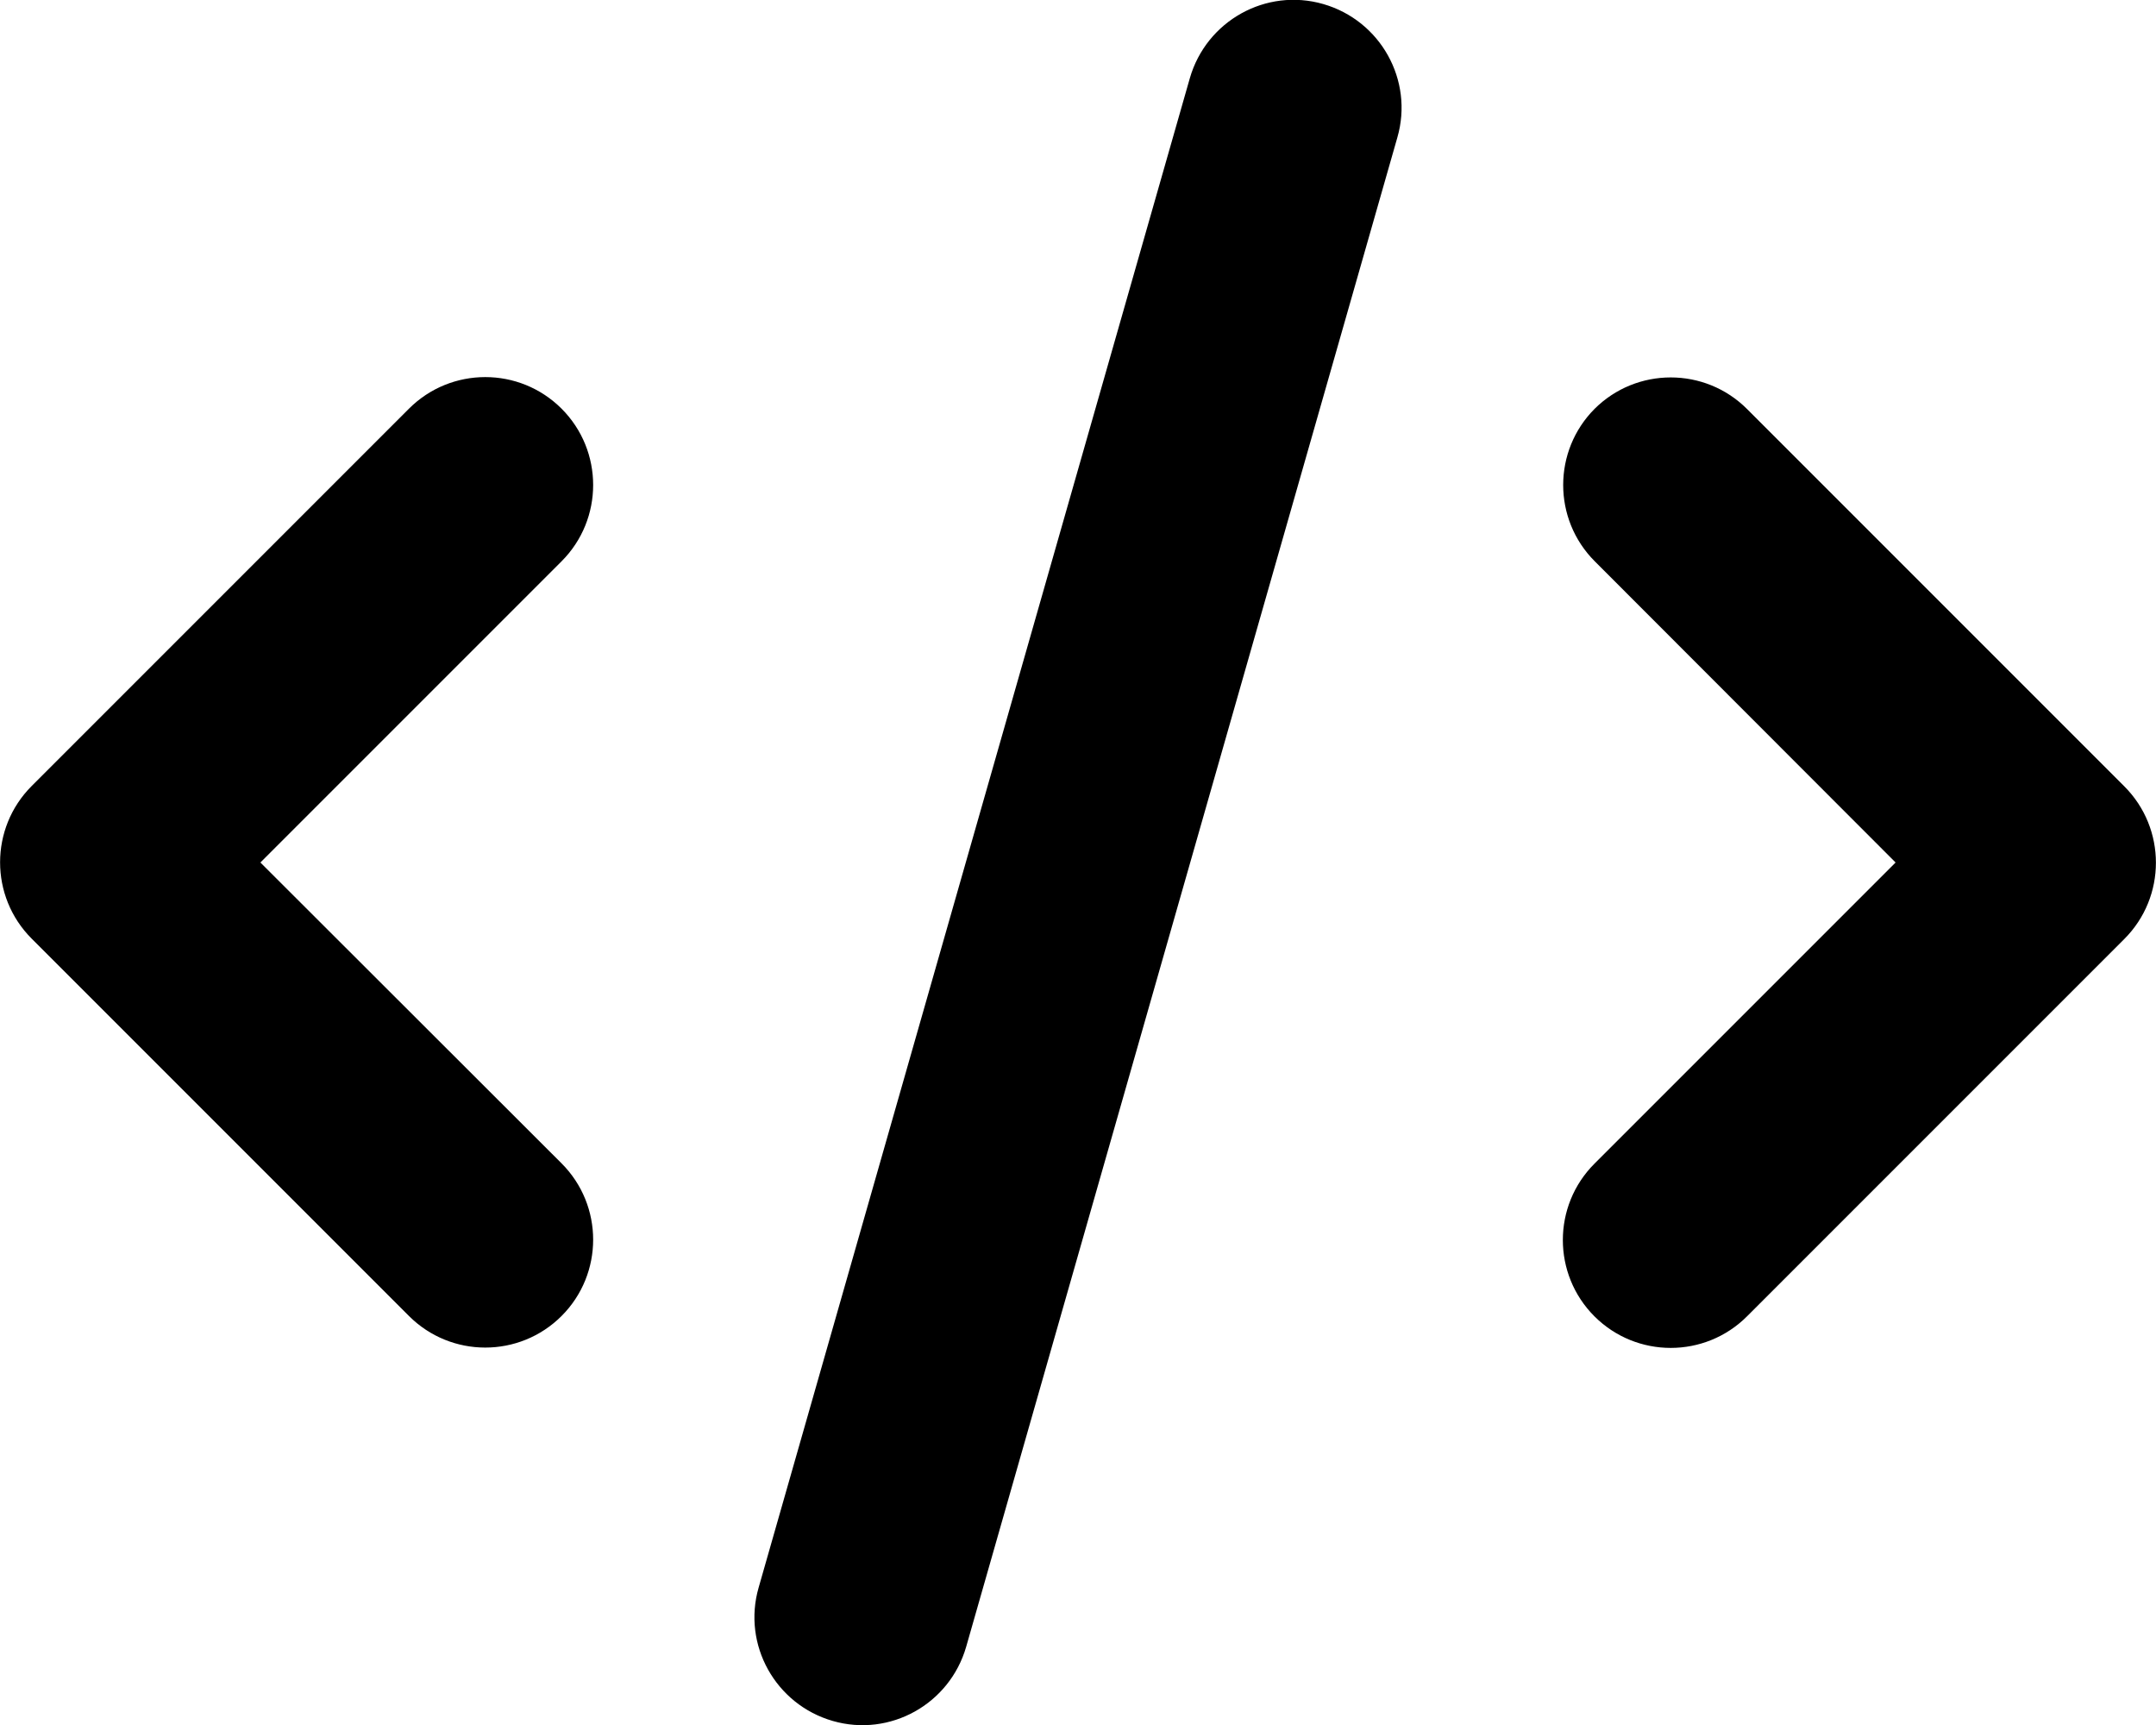
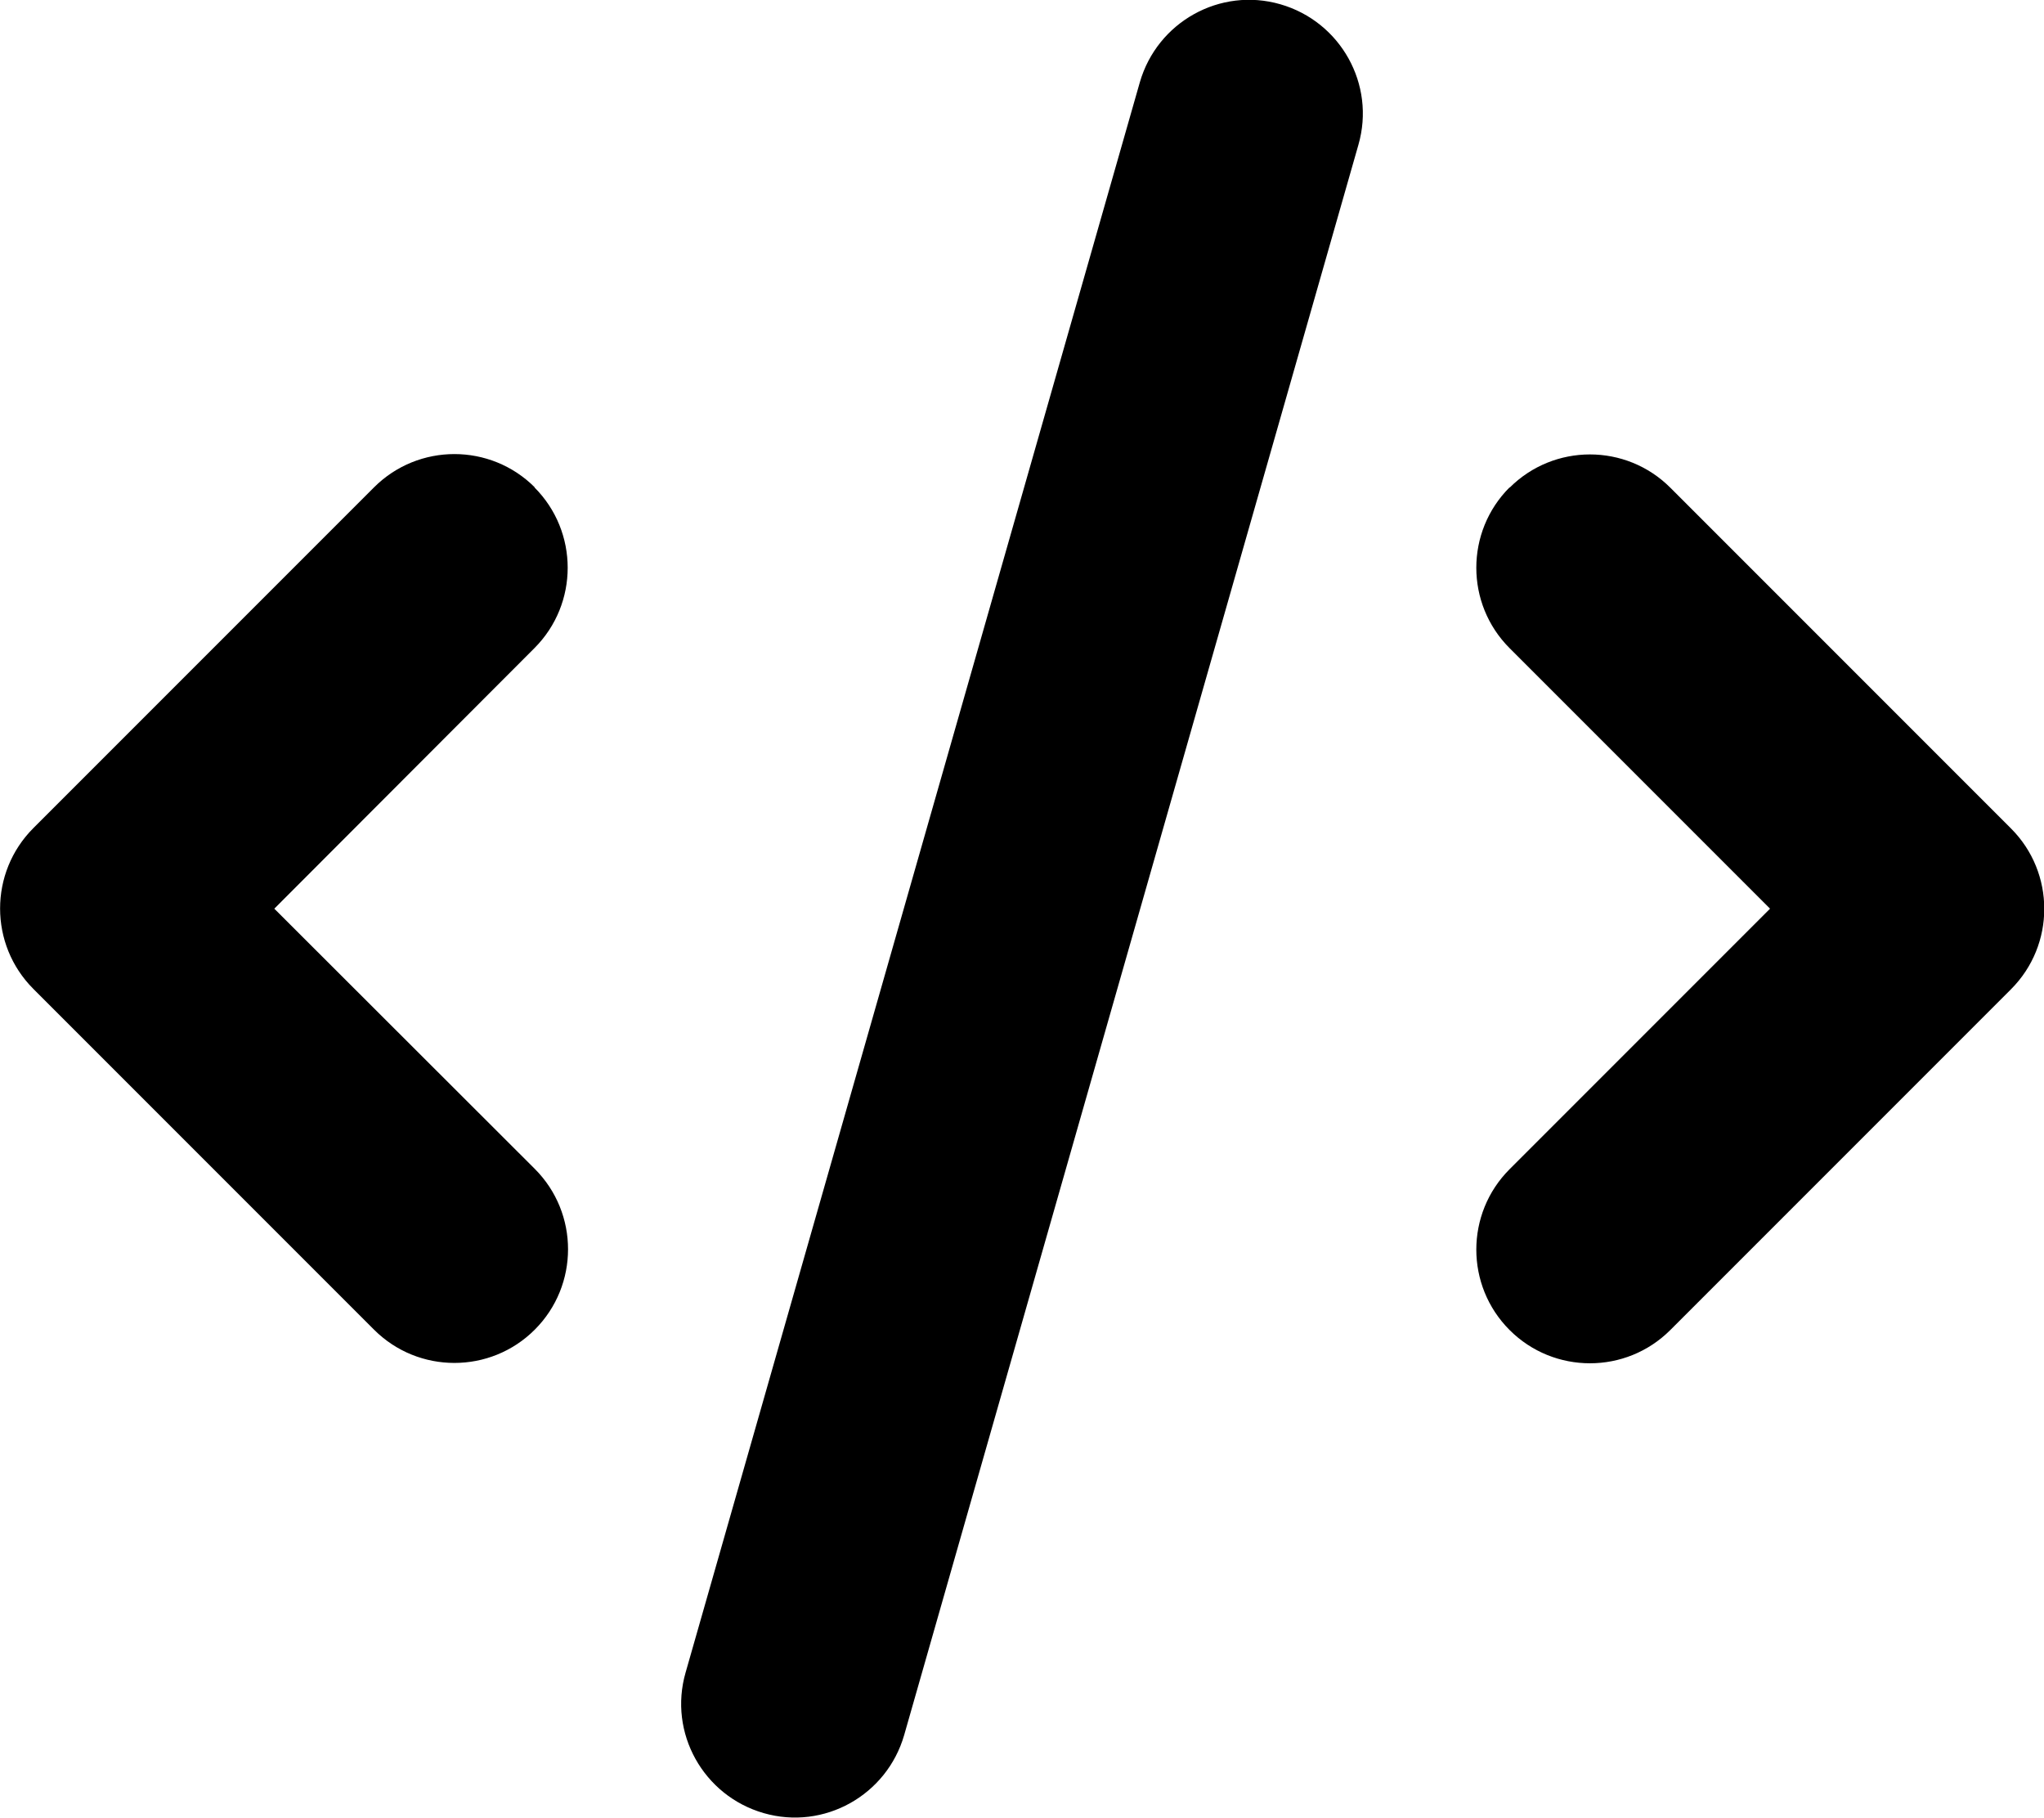
- <svg xmlns="http://www.w3.org/2000/svg" viewBox="0 0 640 512">
-   <path d="M392.8 1.2c-17-4.9-34.7 5-39.6 22l-128 448c-4.9 17 5 34.7 22 39.6s34.7-5 39.6-22l128-448c4.9-17-5-34.7-22-39.6zm80.6 120.1c-12.5 12.5-12.5 32.8 0 45.3L562.7 256l-89.4 89.4c-12.5 12.5-12.5 32.8 0 45.3s32.8 12.5 45.3 0l112-112c12.5-12.5 12.5-32.8 0-45.3l-112-112c-12.5-12.5-32.8-12.5-45.3 0zm-306.7 0c-12.5-12.5-32.8-12.5-45.3 0l-112 112c-12.5 12.5-12.5 32.8 0 45.3l112 112c12.5 12.5 32.8 12.5 45.3 0s12.5-32.8 0-45.3L77.3 256l89.4-89.4c12.5-12.5 12.5-32.8 0-45.3z" />
+ <svg xmlns="http://www.w3.org/2000/svg" viewBox="0 0 576 512">
+   <path fill="currentColor" d="M360.8 1.2c-17-4.9-34.7 5-39.6 22l-128 448c-4.9 17 5 34.7 22 39.6s34.7-5 39.6-22l128-448c4.9-17-5-34.7-22-39.6zm64.6 136.1c-12.5 12.5-12.5 32.8 0 45.3l73.4 73.4-73.4 73.4c-12.5 12.5-12.5 32.8 0 45.3s32.8 12.5 45.3 0l96-96c12.5-12.5 12.5-32.8 0-45.3l-96-96c-12.5-12.5-32.8-12.5-45.3 0zm-274.7 0c-12.5-12.5-32.8-12.5-45.3 0l-96 96c-12.5 12.5-12.5 32.8 0 45.3l96 96c12.5 12.5 32.8 12.5 45.3 0s12.5-32.8 0-45.3L77.3 256 150.6 182.6c12.5-12.5 12.5-32.8 0-45.3z" />
</svg>
